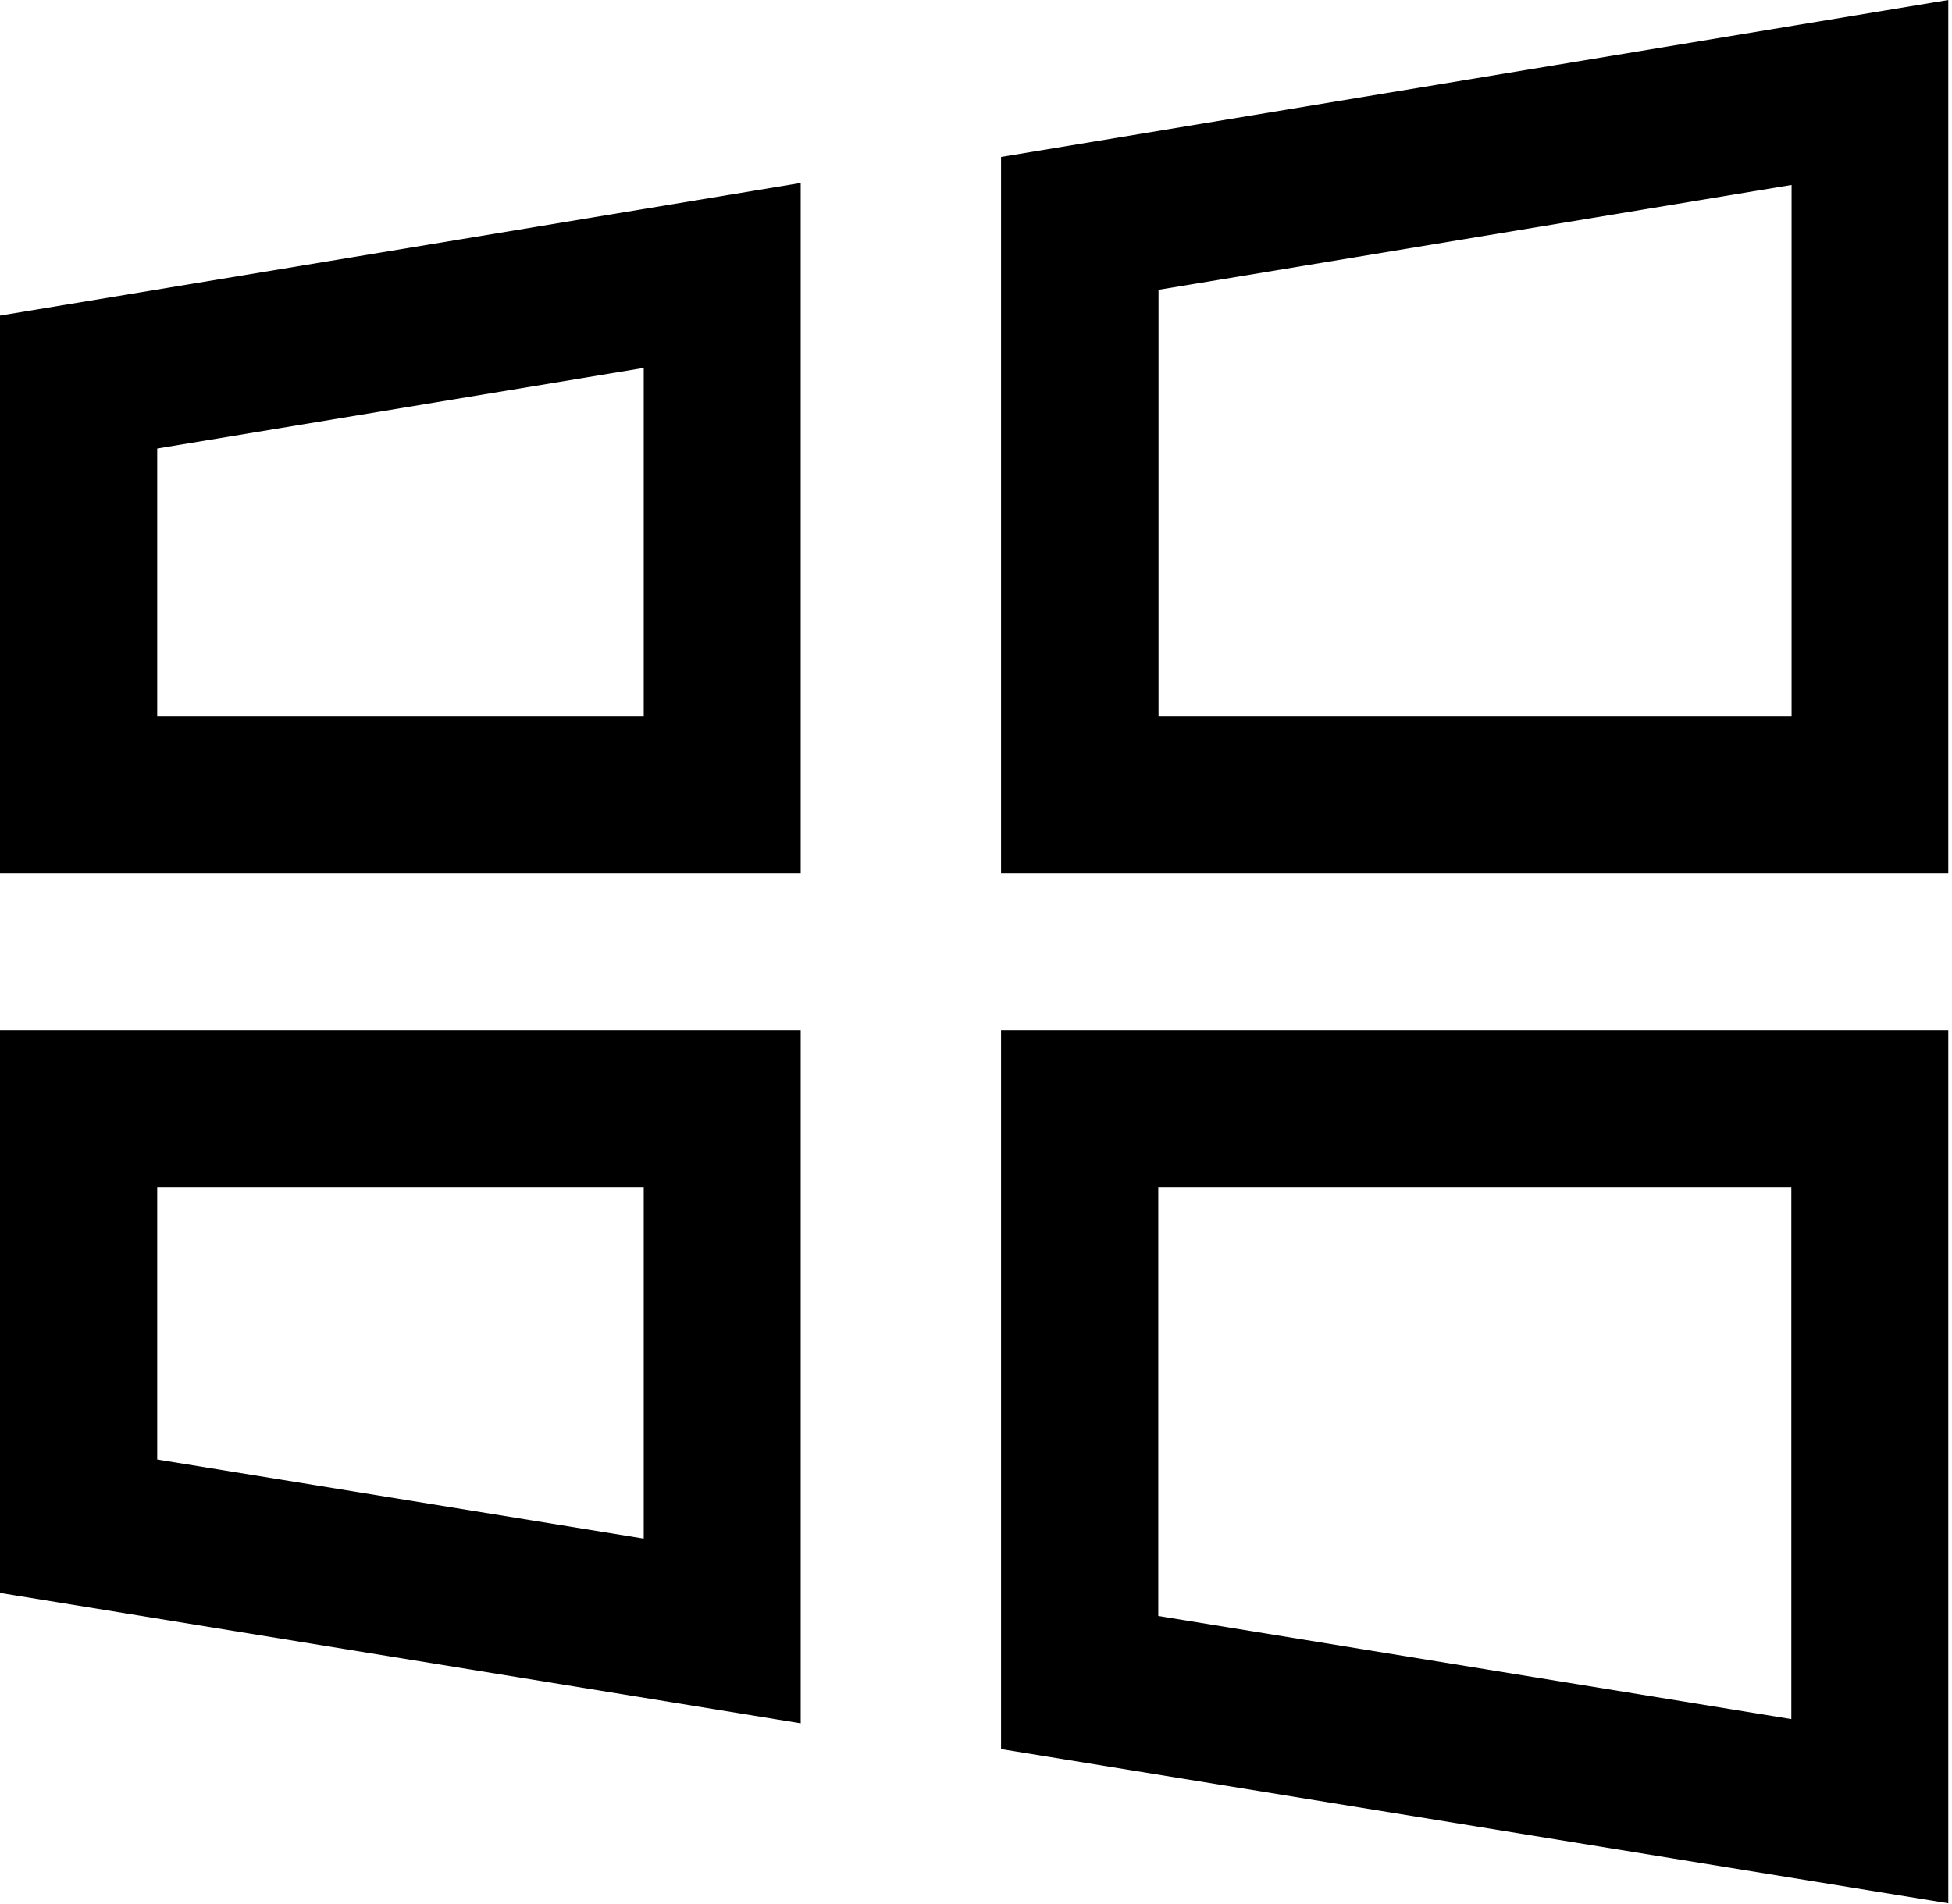
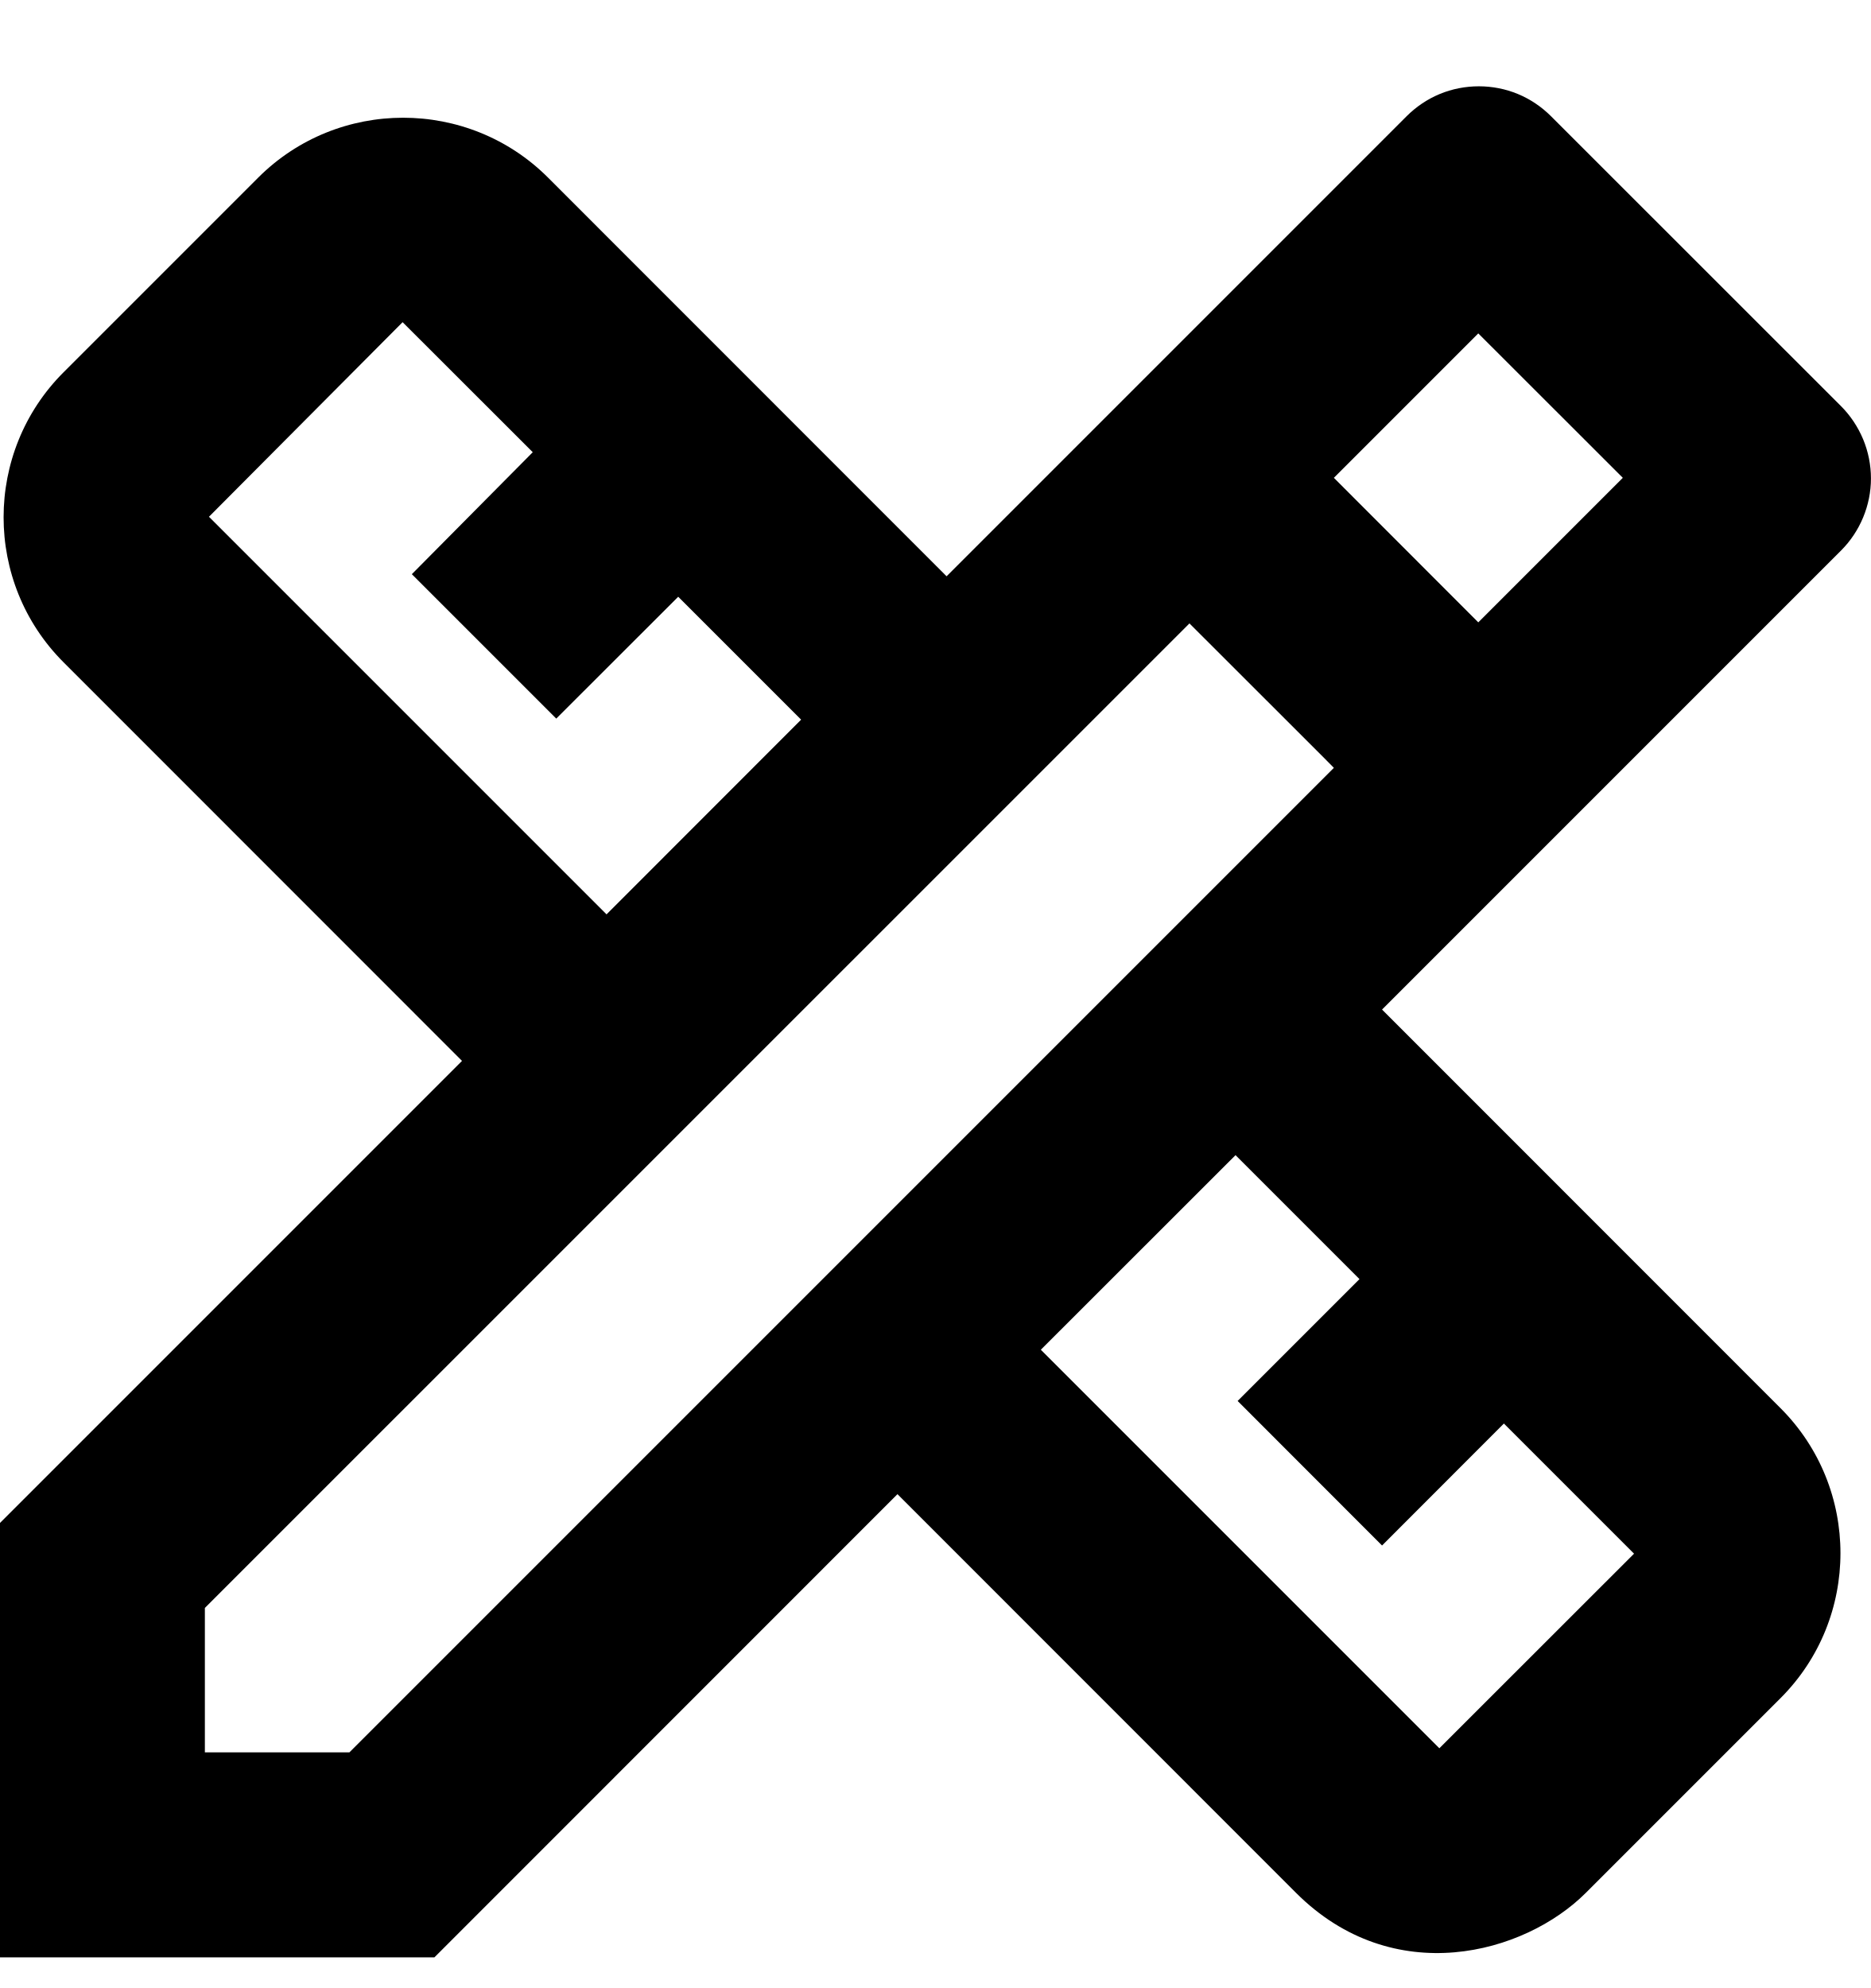
- <svg xmlns="http://www.w3.org/2000/svg" width="525" height="512" viewBox="0 0 525 512" fill="none">
-   <path d="M0 428.501L215.351 463.581V277.242H0V428.501V428.501ZM42.283 319.458H173.134V413.895L42.283 392.62V319.458ZM269.238 470.517L524.005 512V277.242H269.238V470.517V470.517ZM311.522 319.458H481.788V462.447L311.522 434.703V319.458V319.458ZM269.238 42.217V234.825H524.005V0L269.238 42.217V42.217ZM481.788 192.609H311.588V77.964L481.855 49.753V192.609H481.788ZM0 234.825H215.351V49.219L0 84.9V234.825ZM42.283 120.647L173.134 98.972V192.609H42.283V120.647Z" fill="black" />
+ <svg xmlns="http://www.w3.org/2000/svg" width="16" height="17" viewBox="0 0 16 17" fill="none">
+   <path d="M15.744 4.708C15.825 4.627 15.889 4.531 15.933 4.425C15.977 4.319 16 4.206 16 4.091C16 3.976 15.977 3.862 15.933 3.756C15.889 3.651 15.825 3.554 15.744 3.473L13.264 0.994C13.183 0.913 13.087 0.848 12.981 0.804C12.875 0.76 12.761 0.738 12.647 0.738C12.532 0.738 12.418 0.76 12.312 0.804C12.206 0.848 12.11 0.913 12.029 0.994L8.095 4.928L4.687 1.519C4.004 0.836 2.891 0.836 2.208 1.519L0.543 3.184C-0.14 3.867 -0.14 4.98 0.543 5.663L3.951 9.072L0 13.023V16.738H3.715L7.675 12.777L11.083 16.186C11.915 17.018 13.037 16.711 13.562 16.186L15.227 14.521C15.91 13.838 15.91 12.725 15.227 12.042L11.819 8.633L15.744 4.708V4.708ZM1.787 4.419L3.443 2.755L4.556 3.867L3.522 4.91L4.757 6.145L5.8 5.103L6.851 6.154L5.187 7.819L1.787 4.419V4.419ZM11.626 10.938L10.584 11.98L11.819 13.216L12.861 12.173L13.974 13.286L12.309 14.95L8.901 11.542L10.566 9.878L11.626 10.938V10.938ZM2.988 14.985H1.752V13.75L10.172 5.331L11.311 6.469L11.407 6.566L2.988 14.985ZM11.407 4.086L12.642 2.851L13.878 4.086L12.642 5.322L11.407 4.086Z" fill="black" />
</svg>
